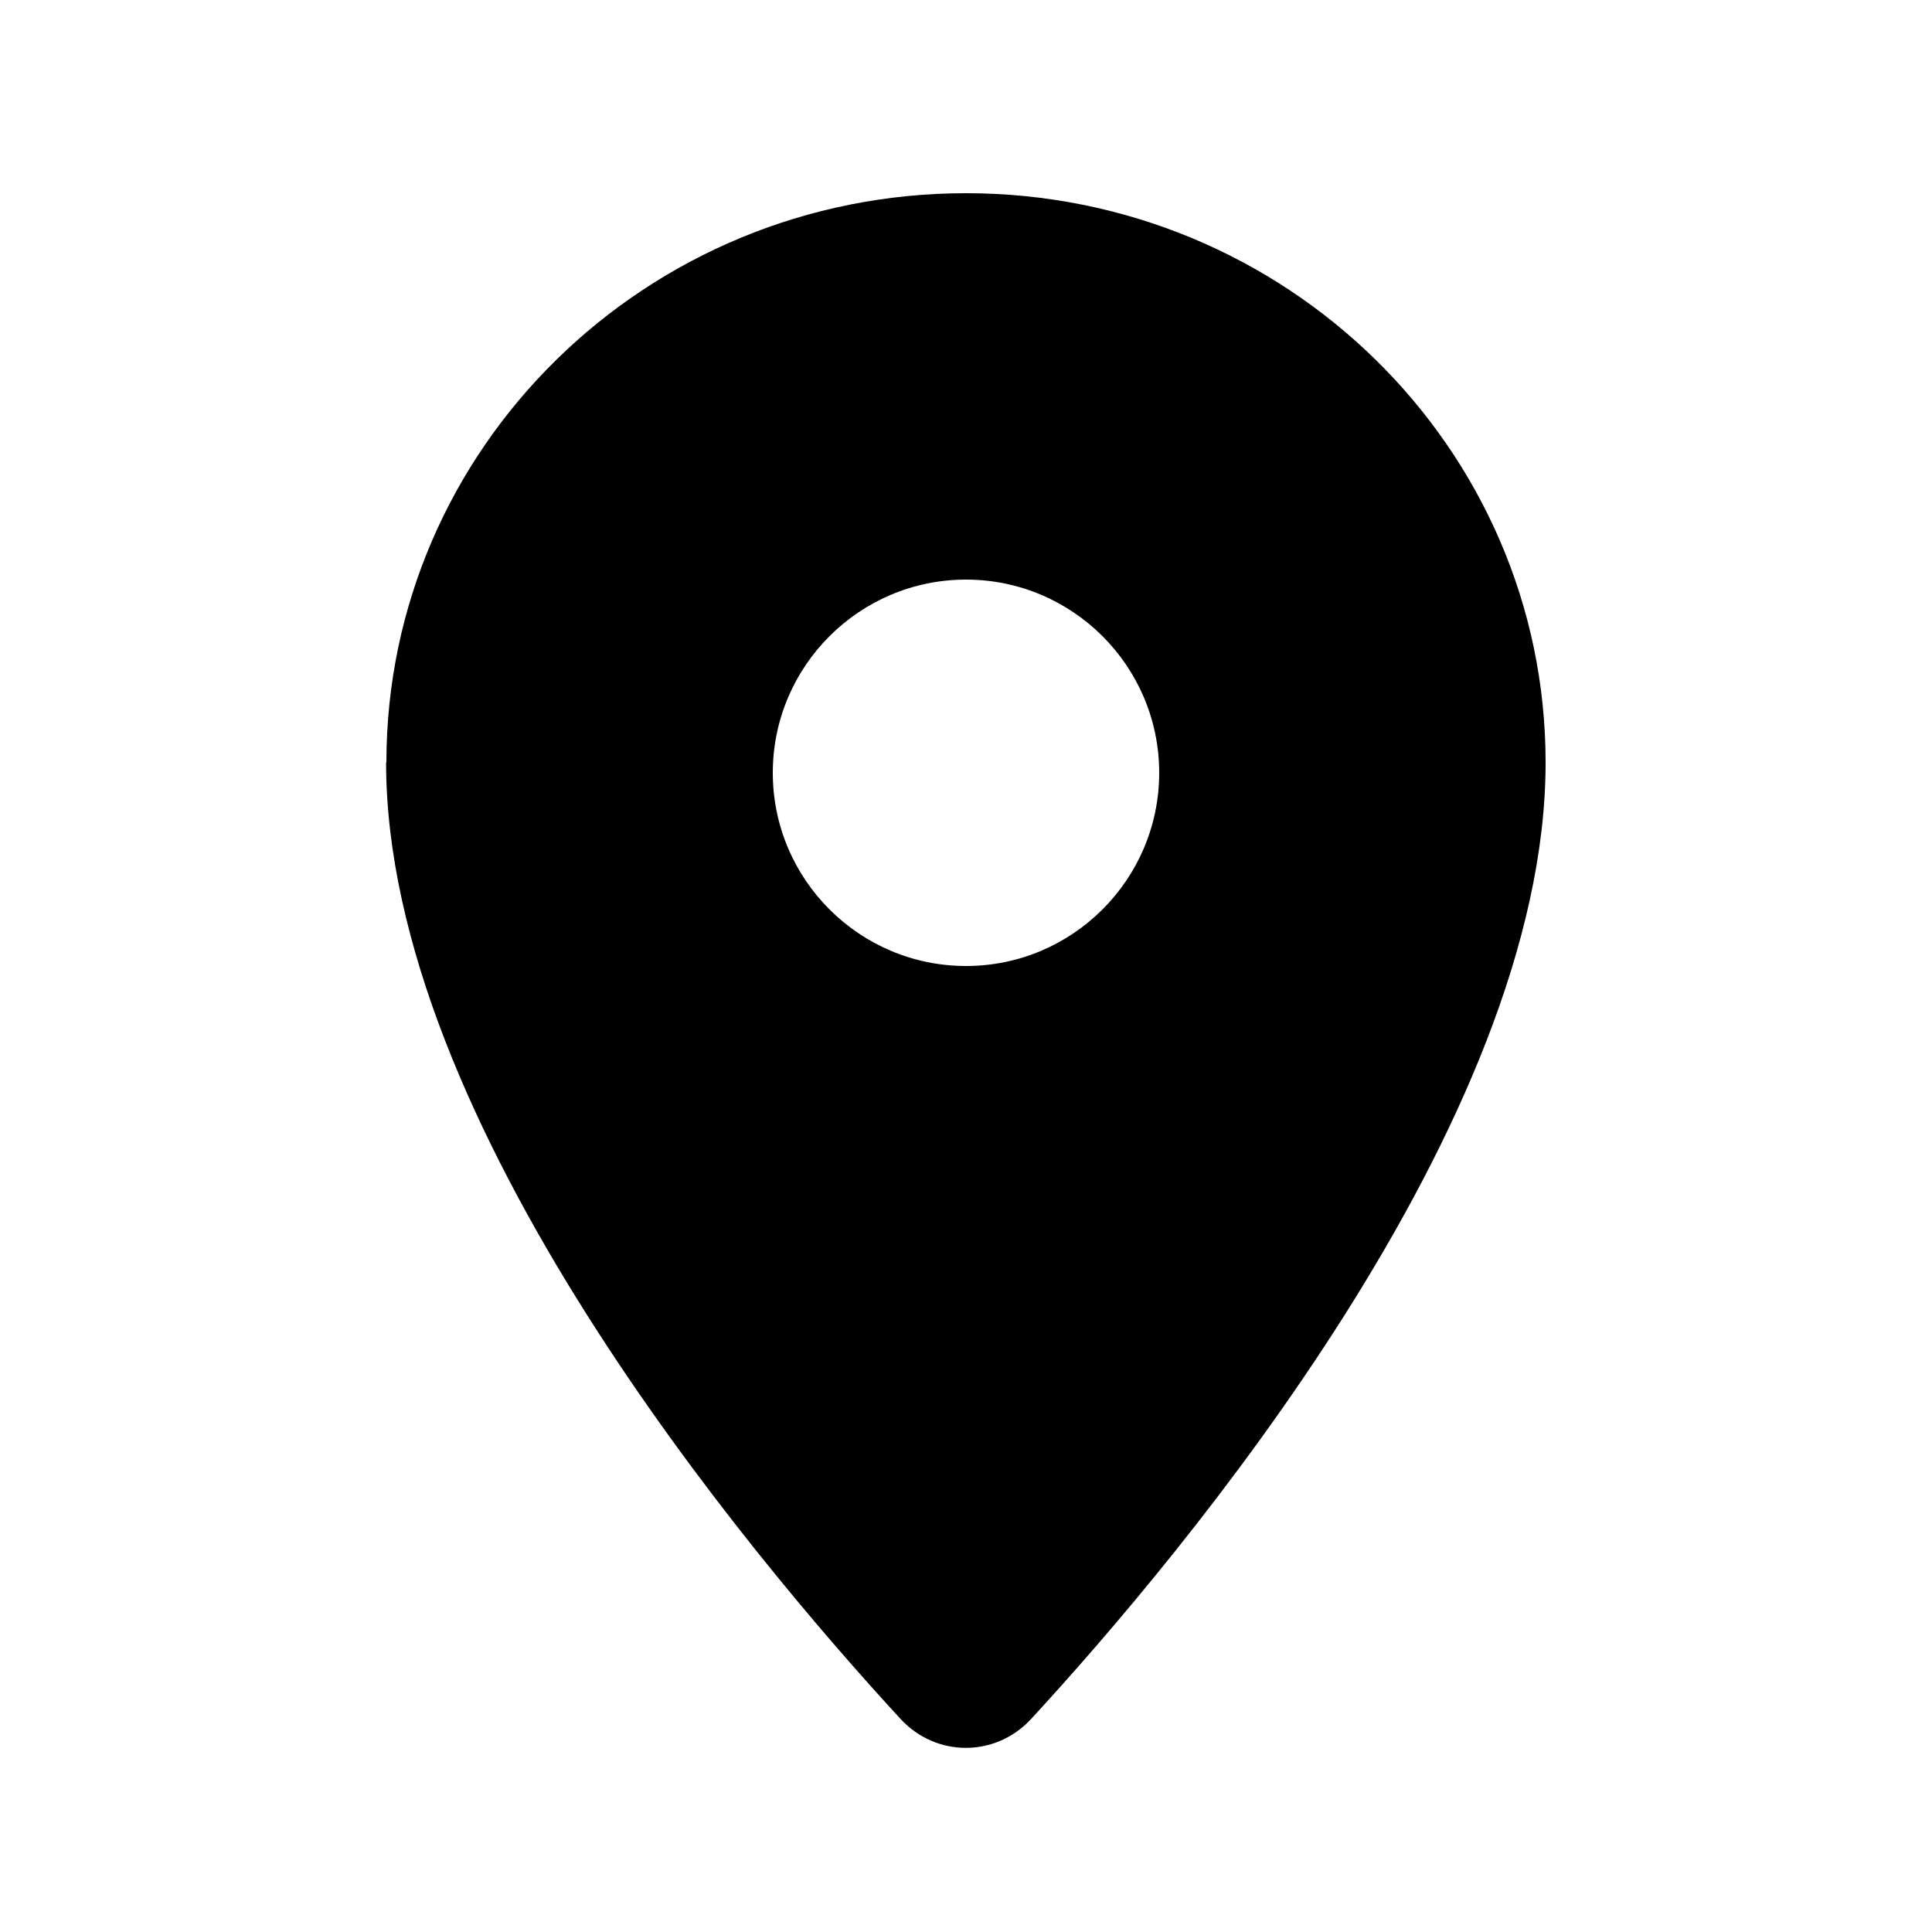
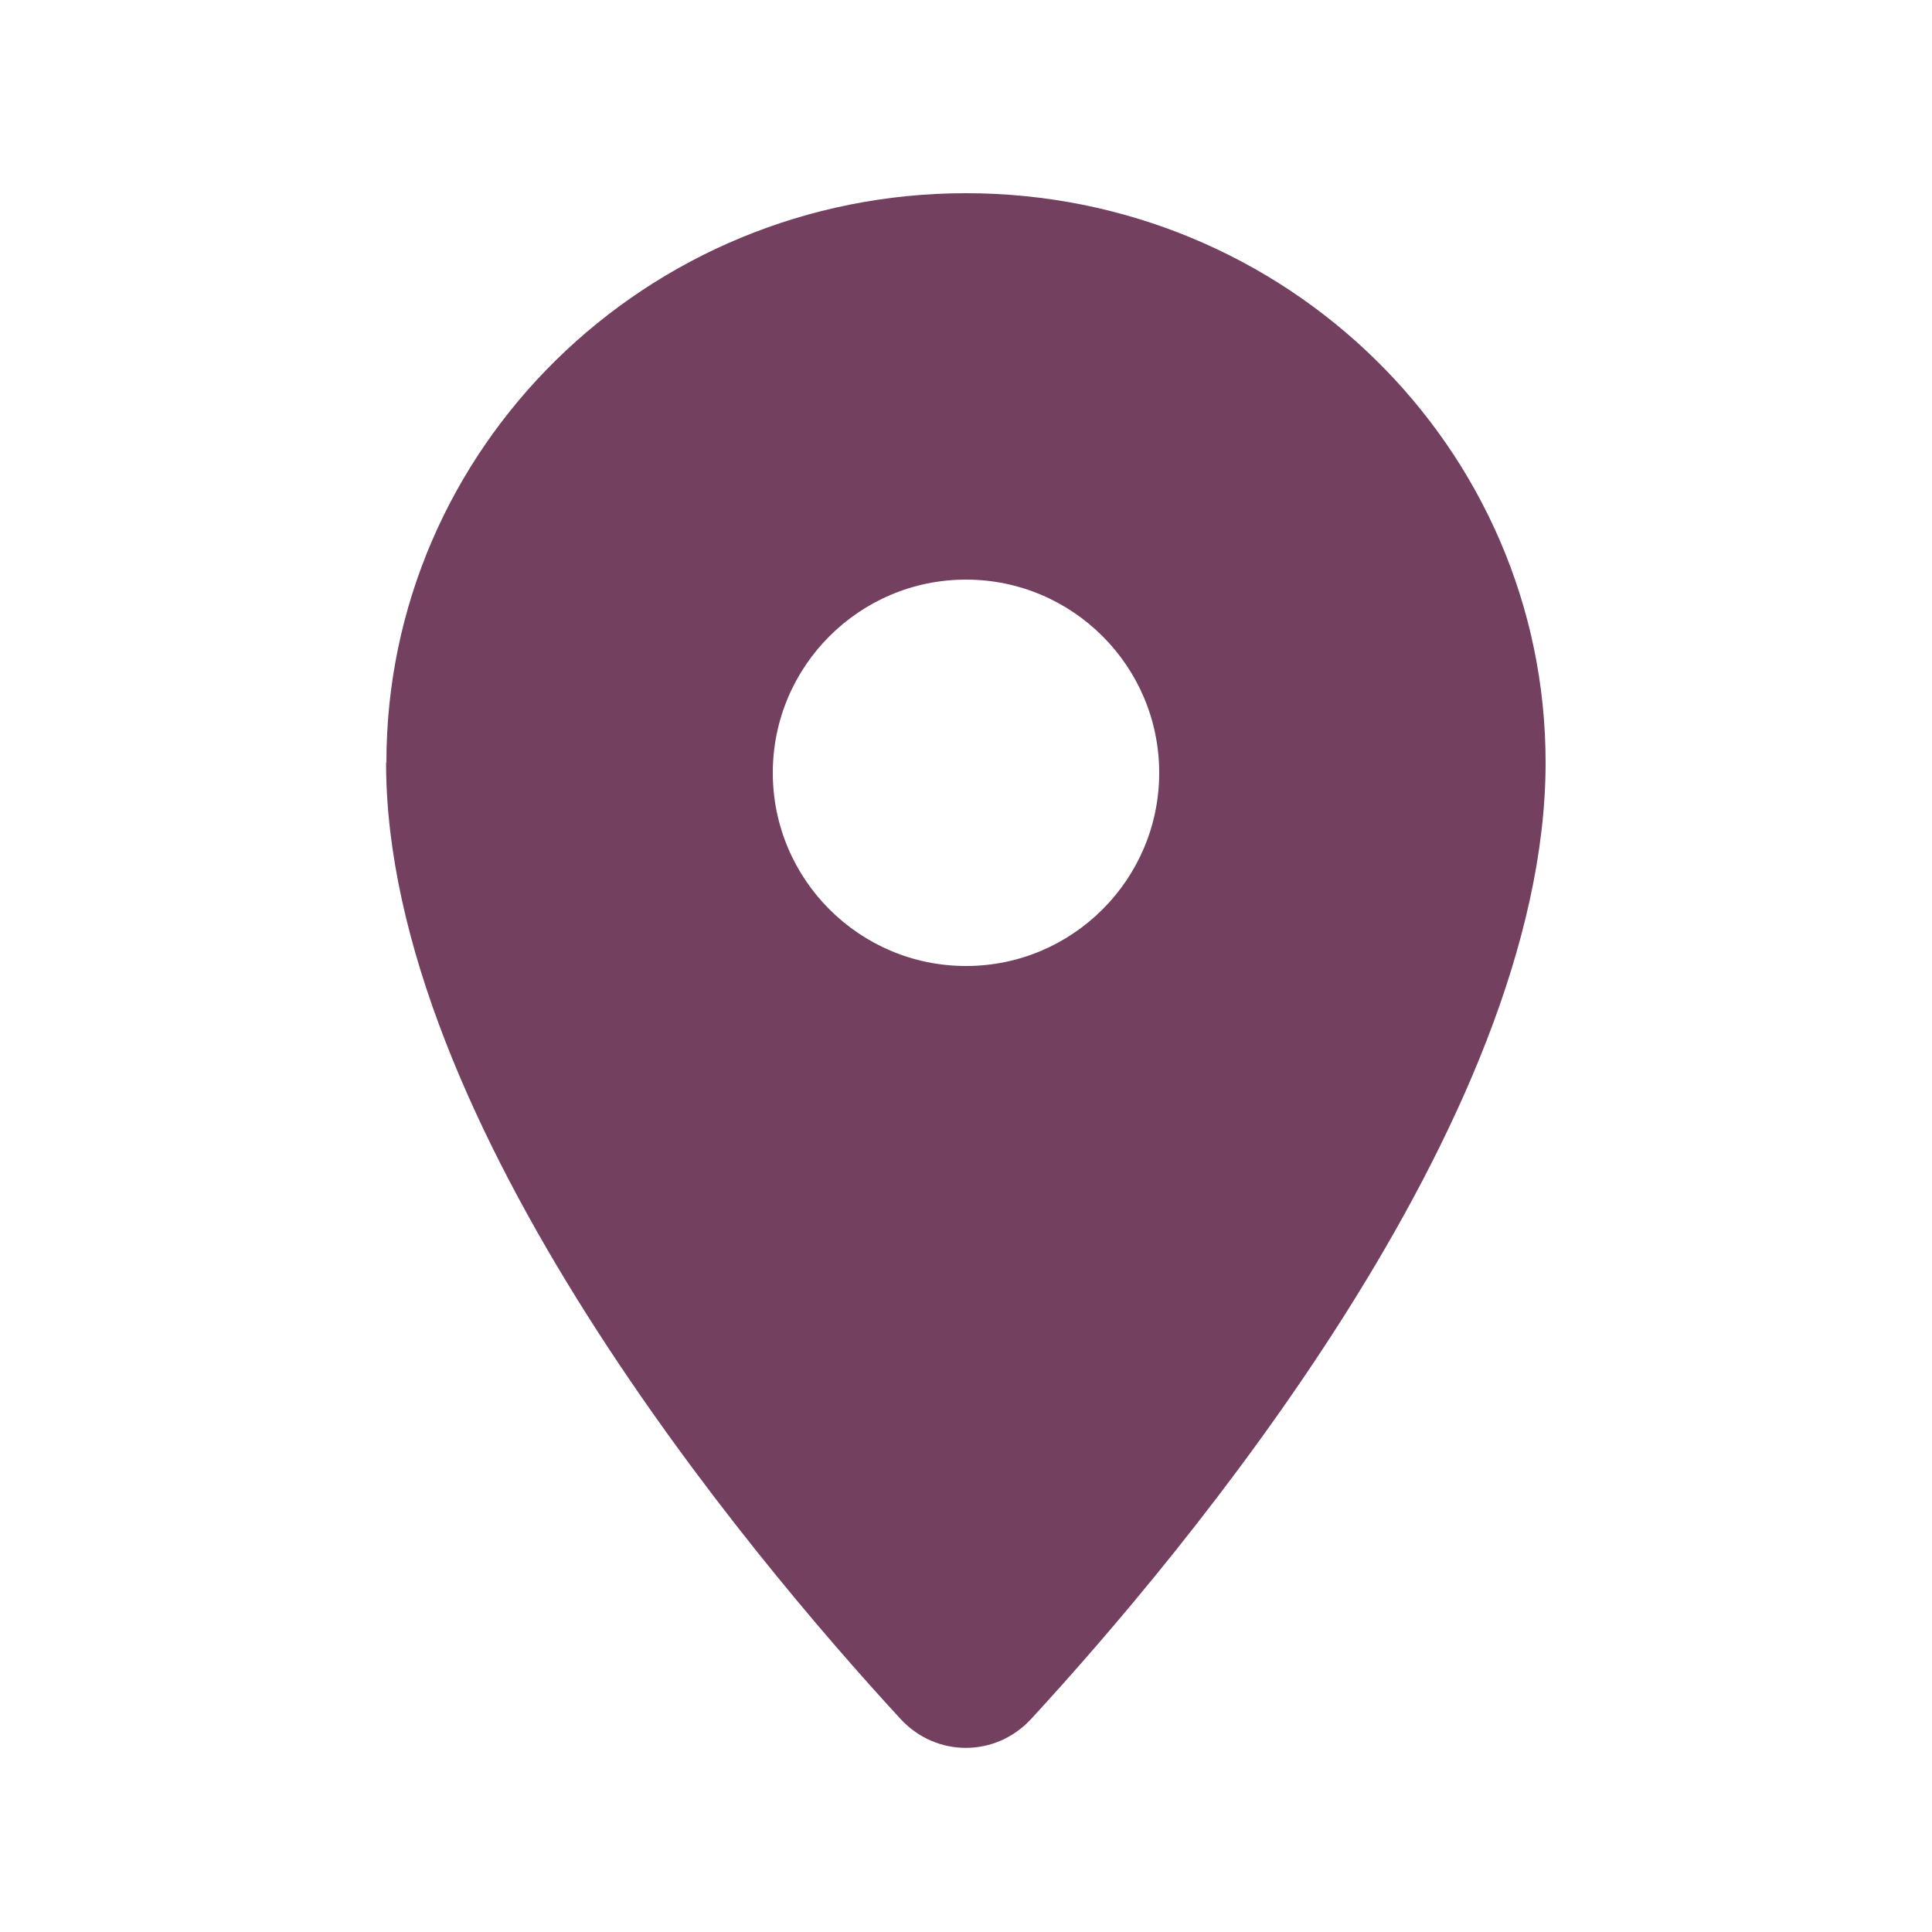
- <svg xmlns="http://www.w3.org/2000/svg" viewBox="0 0 640 640">
-   <path d="M128 252.6C128 148.4 214 64 320 64C426 64 512 148.4 512 252.6C512 371.9 391.8 514.9 341.6 569.4C329.8 582.2 310.1 582.2 298.3 569.4C248.1 514.9 127.9 371.9 127.9 252.6zM320 320C355.3 320 384 291.3 384 256C384 220.7 355.3 192 320 192C284.7 192 256 220.7 256 256C256 291.3 284.7 320 320 320z" />
+ <svg xmlns="http://www.w3.org/2000/svg" width="36" height="36" viewBox="0 0 36 36" fill="none">
+   <path d="M7.2 14.209C7.2 8.348 12.037 3.6 18 3.6C23.962 3.6 28.8 8.348 28.8 14.209C28.8 20.919 22.039 28.963 19.215 32.029C18.551 32.749 17.443 32.749 16.779 32.029C13.956 28.963 7.194 20.919 7.194 14.209H7.2ZM18 18C19.986 18 21.6 16.386 21.6 14.4C21.6 12.414 19.986 10.8 18 10.8C16.014 10.8 14.4 12.414 14.4 14.4C14.4 16.386 16.014 18 18 18Z" fill="#734060" />
</svg>
